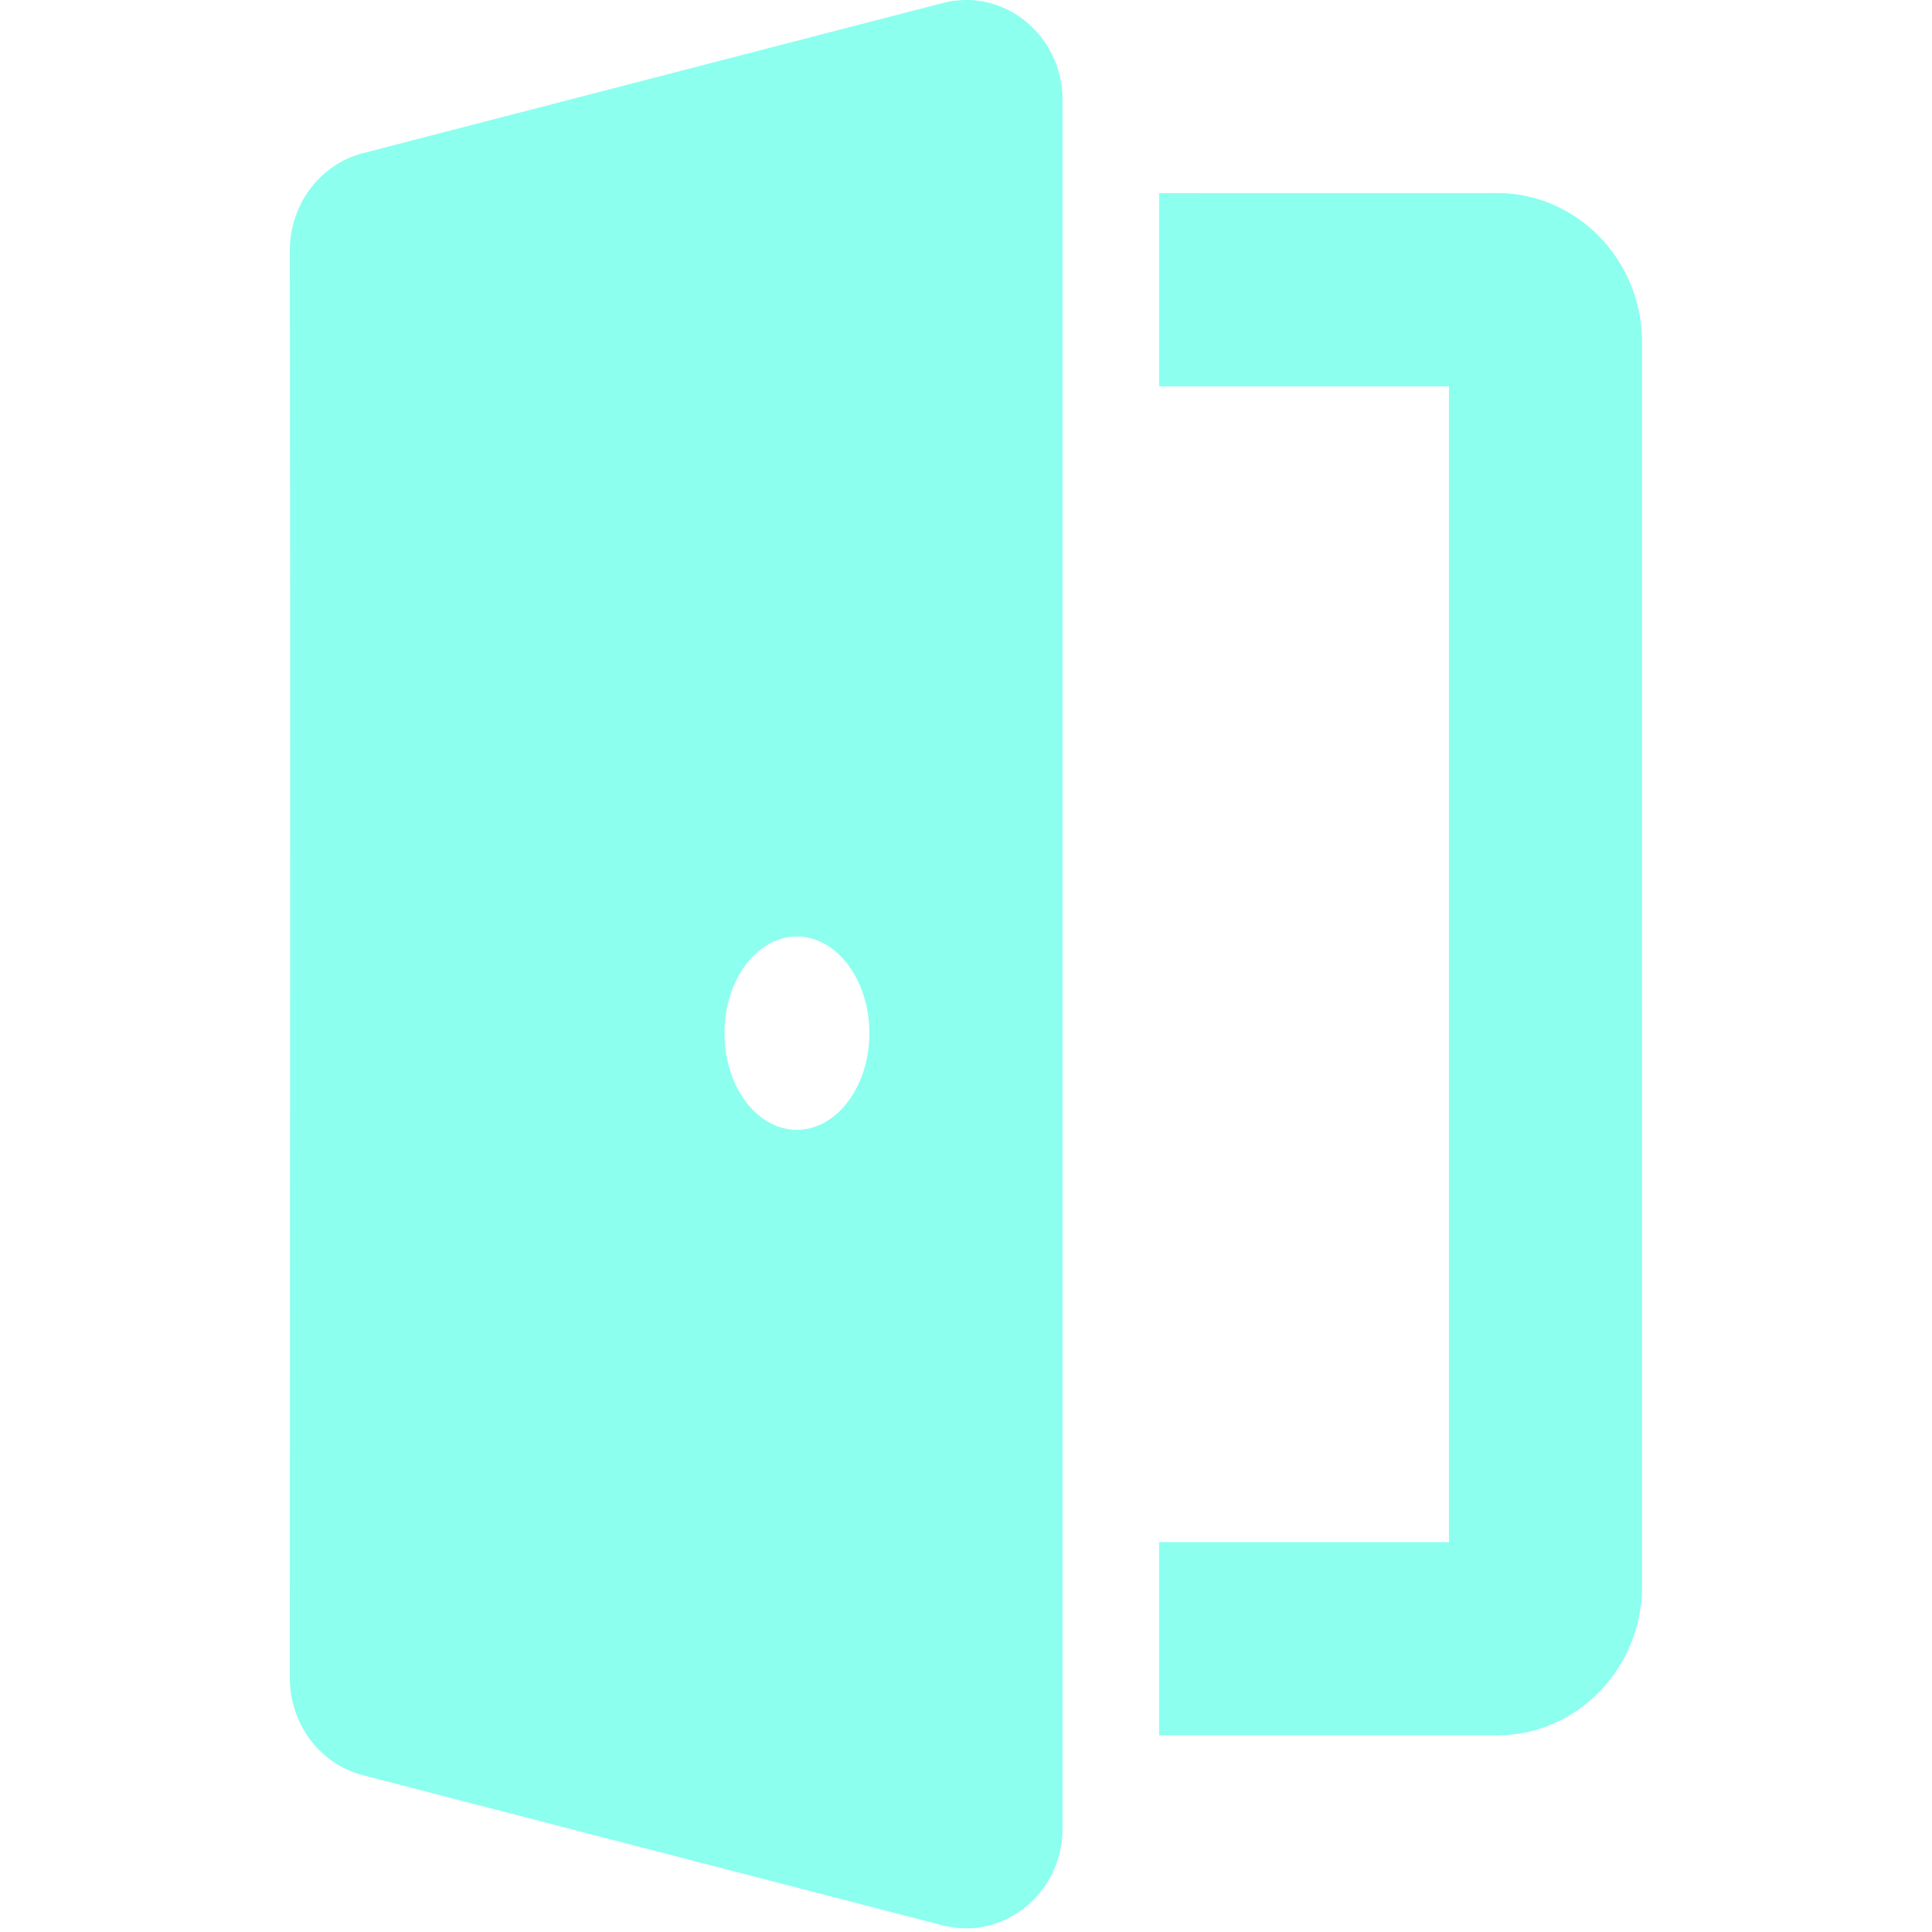
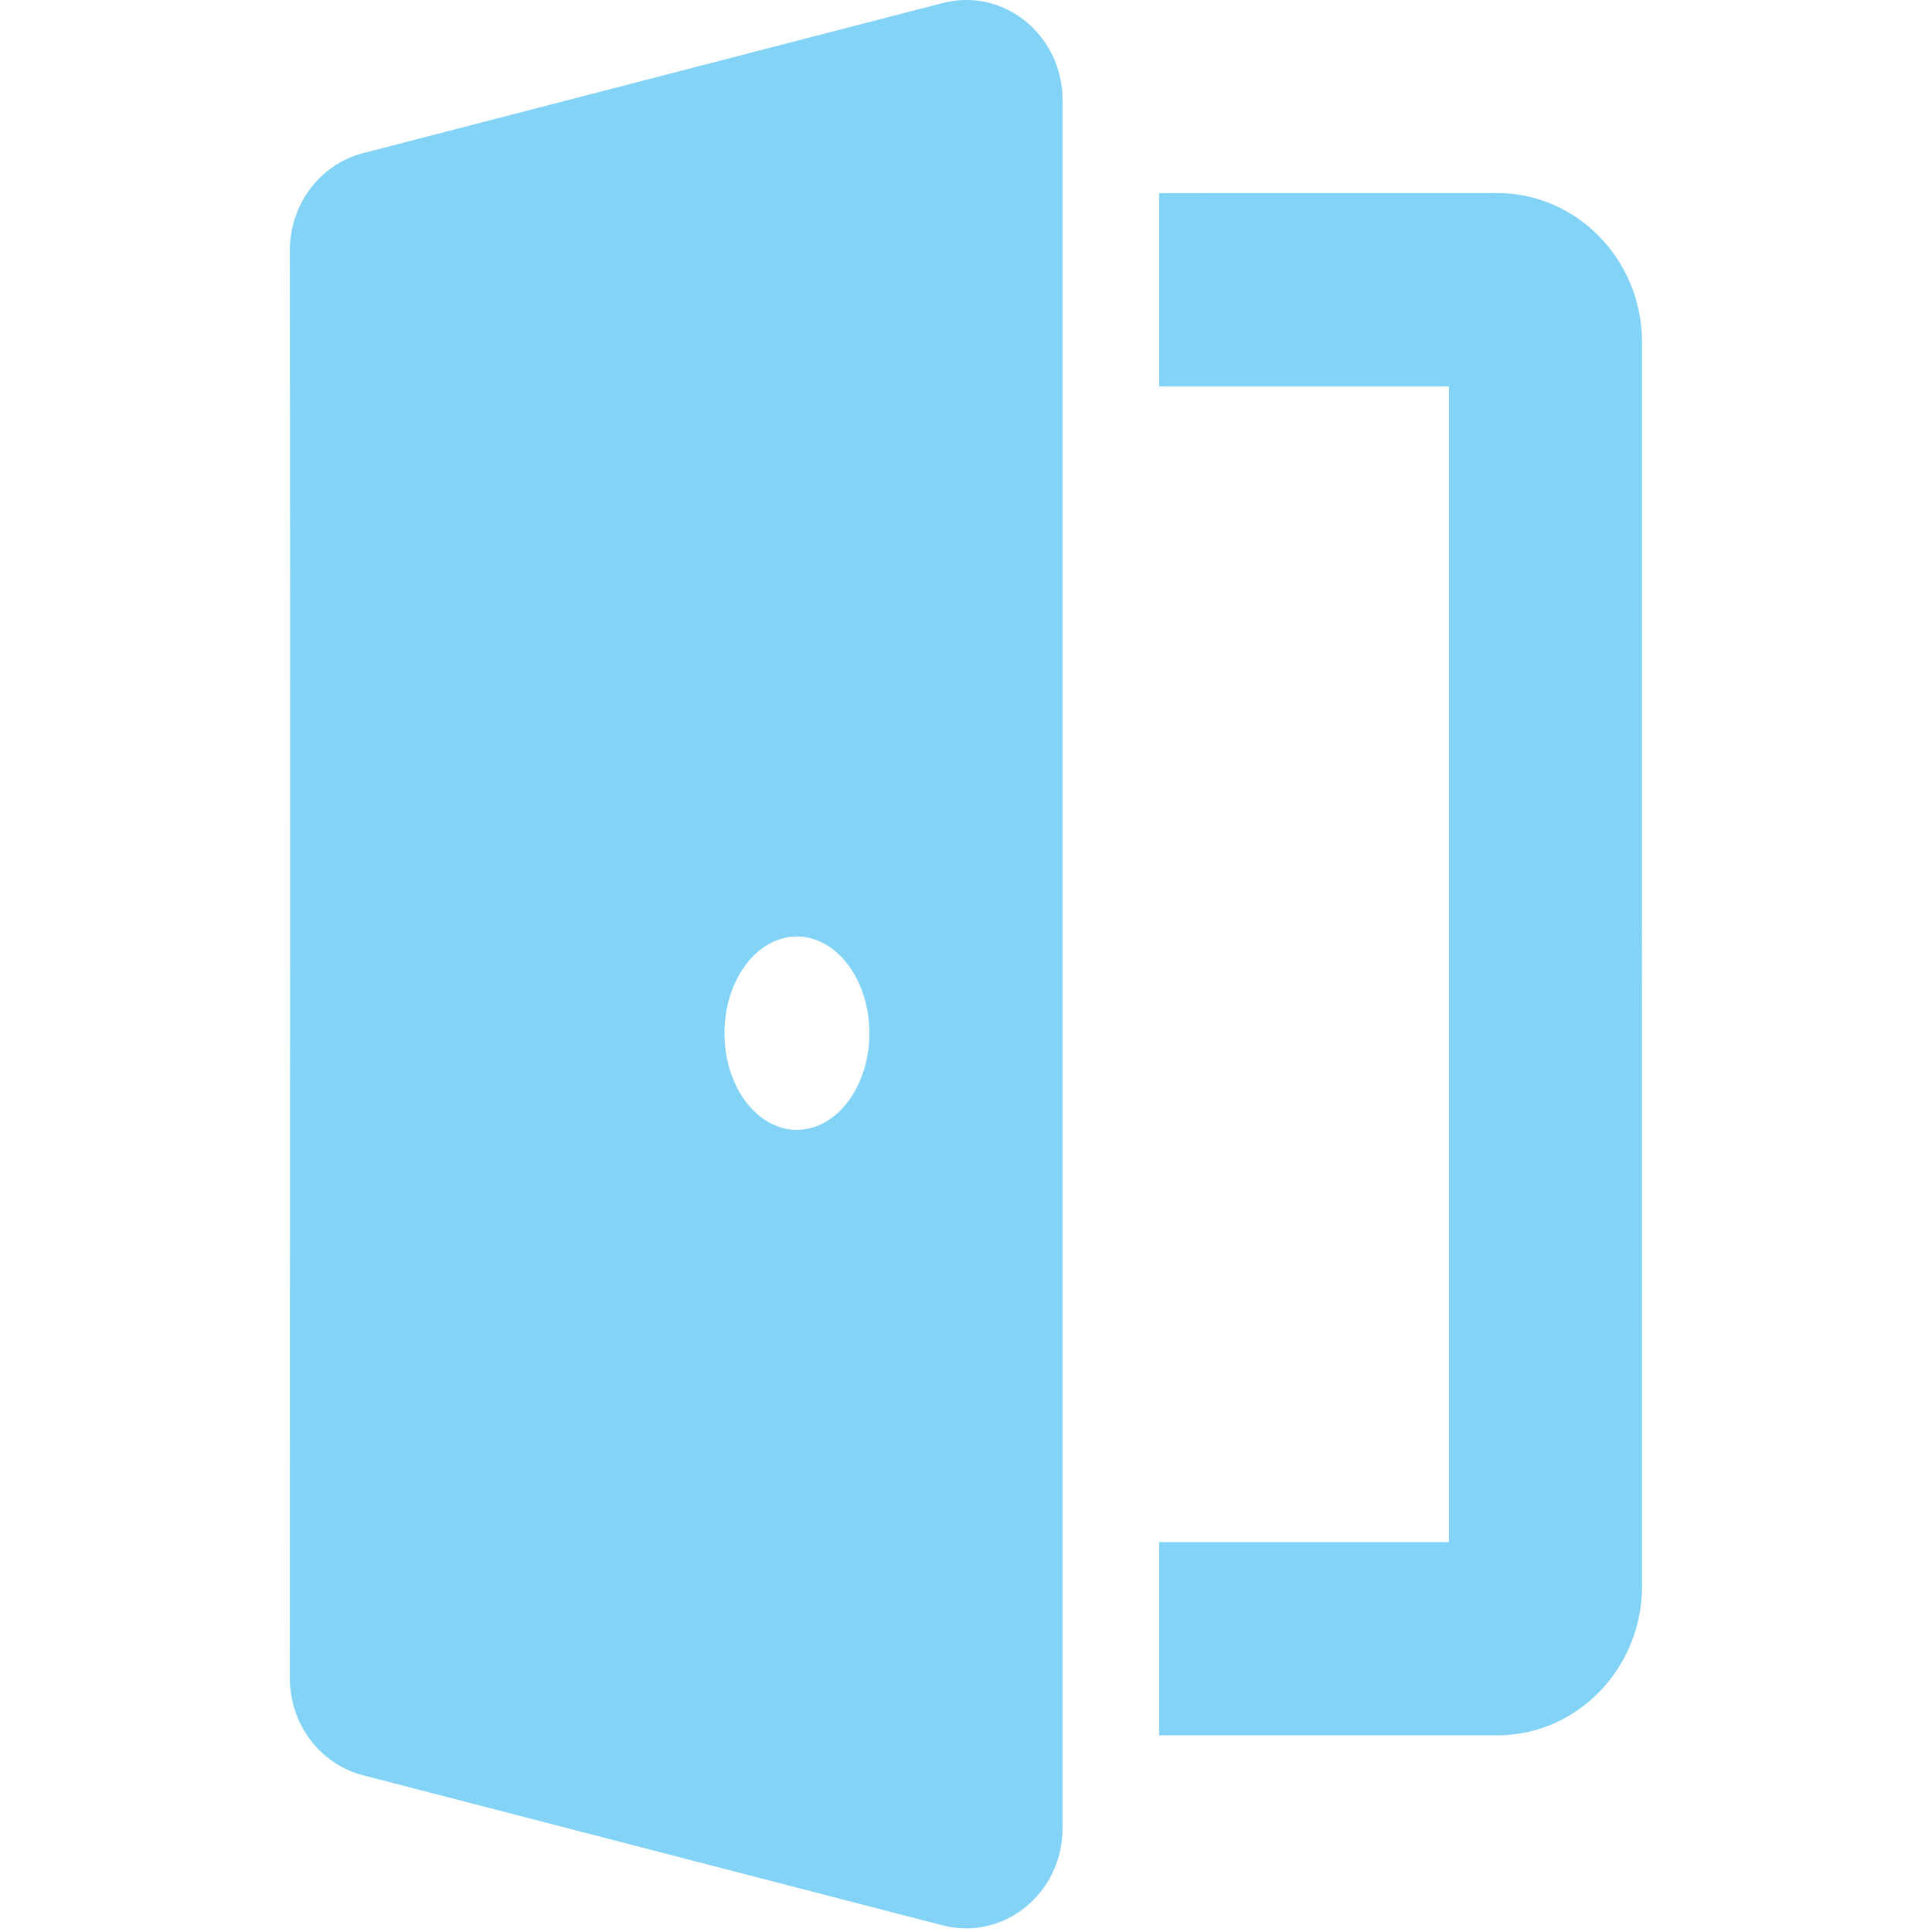
<svg xmlns="http://www.w3.org/2000/svg" width="32" height="32" viewBox="0 0 8.467 8.467" version="1.1" id="svg8">
-   <path id="path837" style="stroke-width:0.05;fill:#8cffef;fill-opacity:1" d="M 15.988,0 C 15.865,0.001 15.738,0.018 15.611,0.051 L 6.012,2.537 c -0.713,0.185 -1.211,0.848 -1.211,1.609 0.011,7.906 0,15.763 0,23.65 0,0.761 0.498,1.425 1.211,1.609 l 9.6,2.486 c 1.01,0.262 1.988,-0.528 1.988,-1.607 0,-9.542 0,-19.085 0,-28.627 0,-0.944 -0.748,-1.667 -1.611,-1.658 z m 3.211,3.199 V 6.4 H 24 C 24,12.781 24,19.162 24,25.543 h -4.801 v 3.201 h 5.602 c 1.323,0 2.398,-1.11 2.398,-2.473 -0.002,-6.879 0,-13.711 0,-20.6 0,-1.363 -1.075,-2.473 -2.398,-2.473 z m -6,12.313 c 0.662,0 1.201,0.718 1.201,1.602 0,0.883 -0.539,1.6 -1.201,1.6 -0.662,0 -1.199,-0.716 -1.199,-1.6 0,-0.883 0.537,-1.602 1.199,-1.602 z" transform="scale(0.2645833)" />
+   <path id="path837" style="stroke-width:0.05;fill:#83d3f6;fill-opacity:1" d="M 15.988,0 C 15.865,0.001 15.738,0.018 15.611,0.051 L 6.012,2.537 c -0.713,0.185 -1.211,0.848 -1.211,1.609 0.011,7.906 0,15.763 0,23.65 0,0.761 0.498,1.425 1.211,1.609 l 9.6,2.486 c 1.01,0.262 1.988,-0.528 1.988,-1.607 0,-9.542 0,-19.085 0,-28.627 0,-0.944 -0.748,-1.667 -1.611,-1.658 z m 3.211,3.199 V 6.4 H 24 C 24,12.781 24,19.162 24,25.543 h -4.801 v 3.201 h 5.602 c 1.323,0 2.398,-1.11 2.398,-2.473 -0.002,-6.879 0,-13.711 0,-20.6 0,-1.363 -1.075,-2.473 -2.398,-2.473 z m -6,12.313 c 0.662,0 1.201,0.718 1.201,1.602 0,0.883 -0.539,1.6 -1.201,1.6 -0.662,0 -1.199,-0.716 -1.199,-1.6 0,-0.883 0.537,-1.602 1.199,-1.602 z" transform="scale(0.2645833)" />
  <defs id="defs2">
    <style id="style1399">.cls-1{fill:#e3e3e3;}</style>
    <style id="style1399-1">.cls-1{fill:#e3e3e3;}</style>
    <style id="style1399-5">.cls-1{fill:#e3e3e3;}</style>
    <style id="style1399-8">.cls-1{fill:#e3e3e3;}</style>
    <style id="style1399-7">.cls-1{fill:#e3e3e3;}</style>
    <style id="style1399-1-5">.cls-1{fill:#e3e3e3;}</style>
    <style id="style1399-5-6">.cls-1{fill:#e3e3e3;}</style>
    <style id="style1399-8-9">.cls-1{fill:#e3e3e3;}</style>
    <style id="style1399-2">.cls-1{fill:#e3e3e3;}</style>
    <style id="style1399-1-1">.cls-1{fill:#e3e3e3;}</style>
    <style id="style1399-5-5">.cls-1{fill:#e3e3e3;}</style>
    <style id="style1399-8-99">.cls-1{fill:#e3e3e3;}</style>
  </defs>
</svg>
